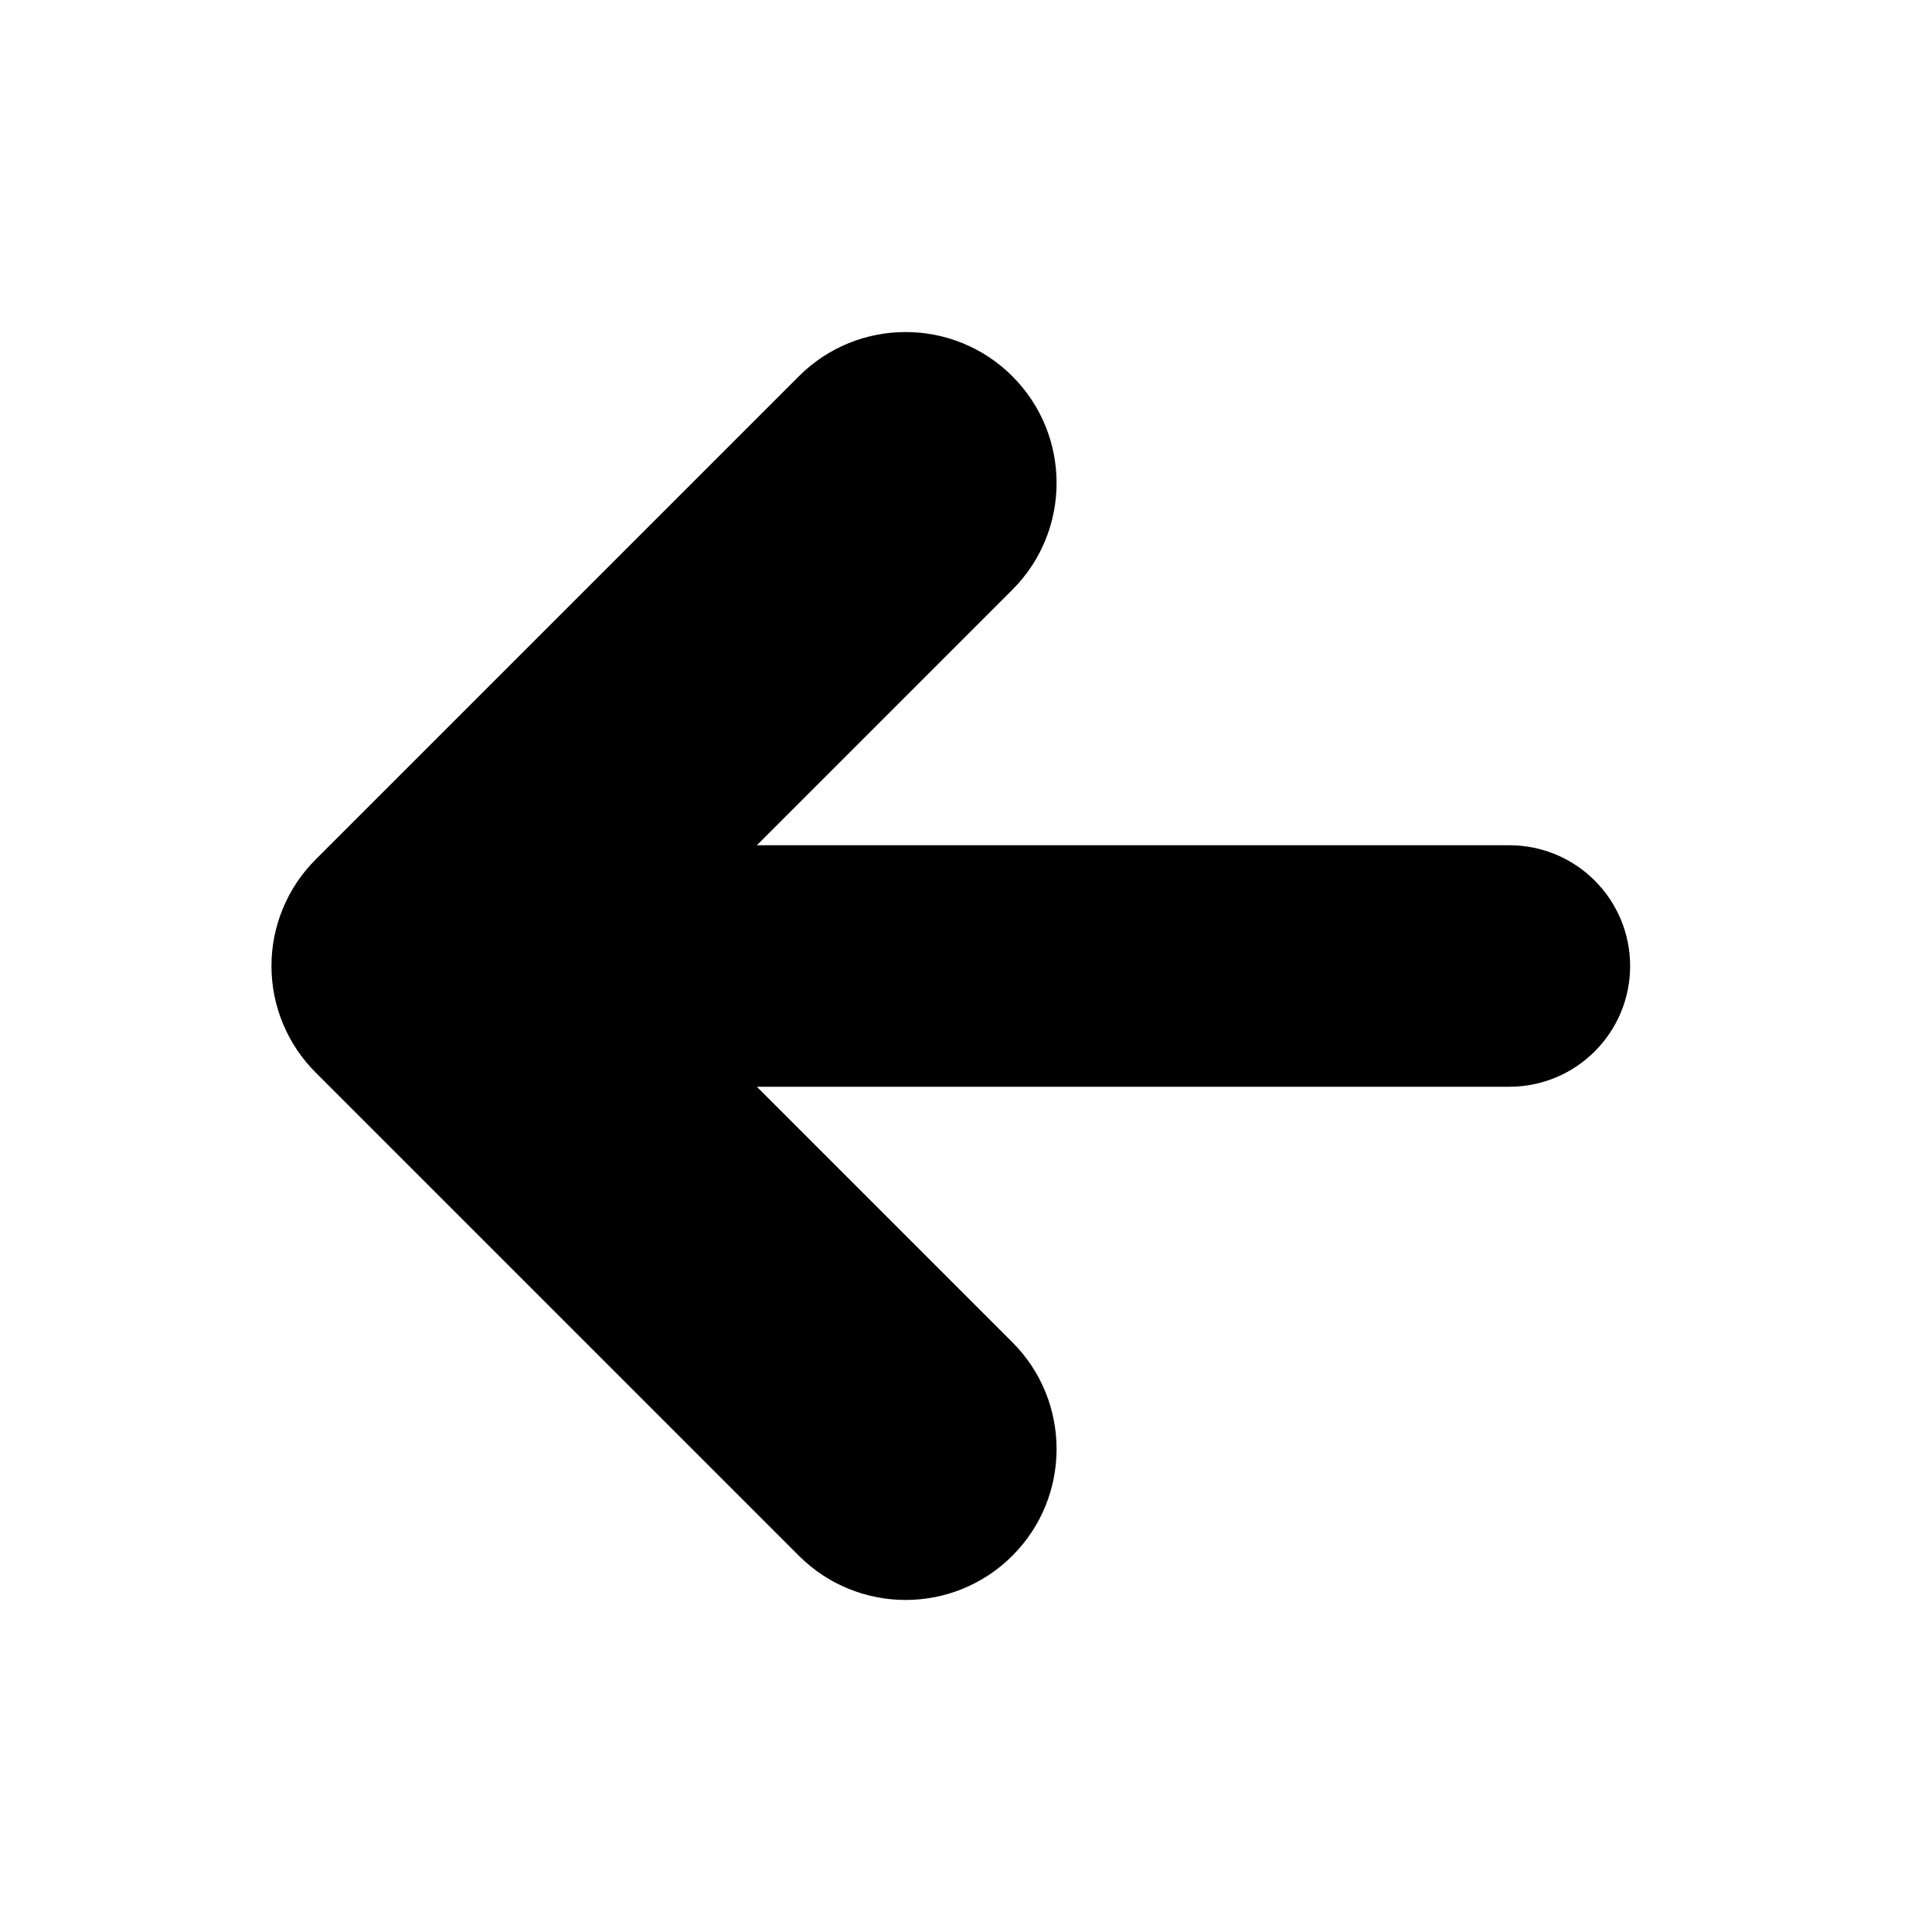
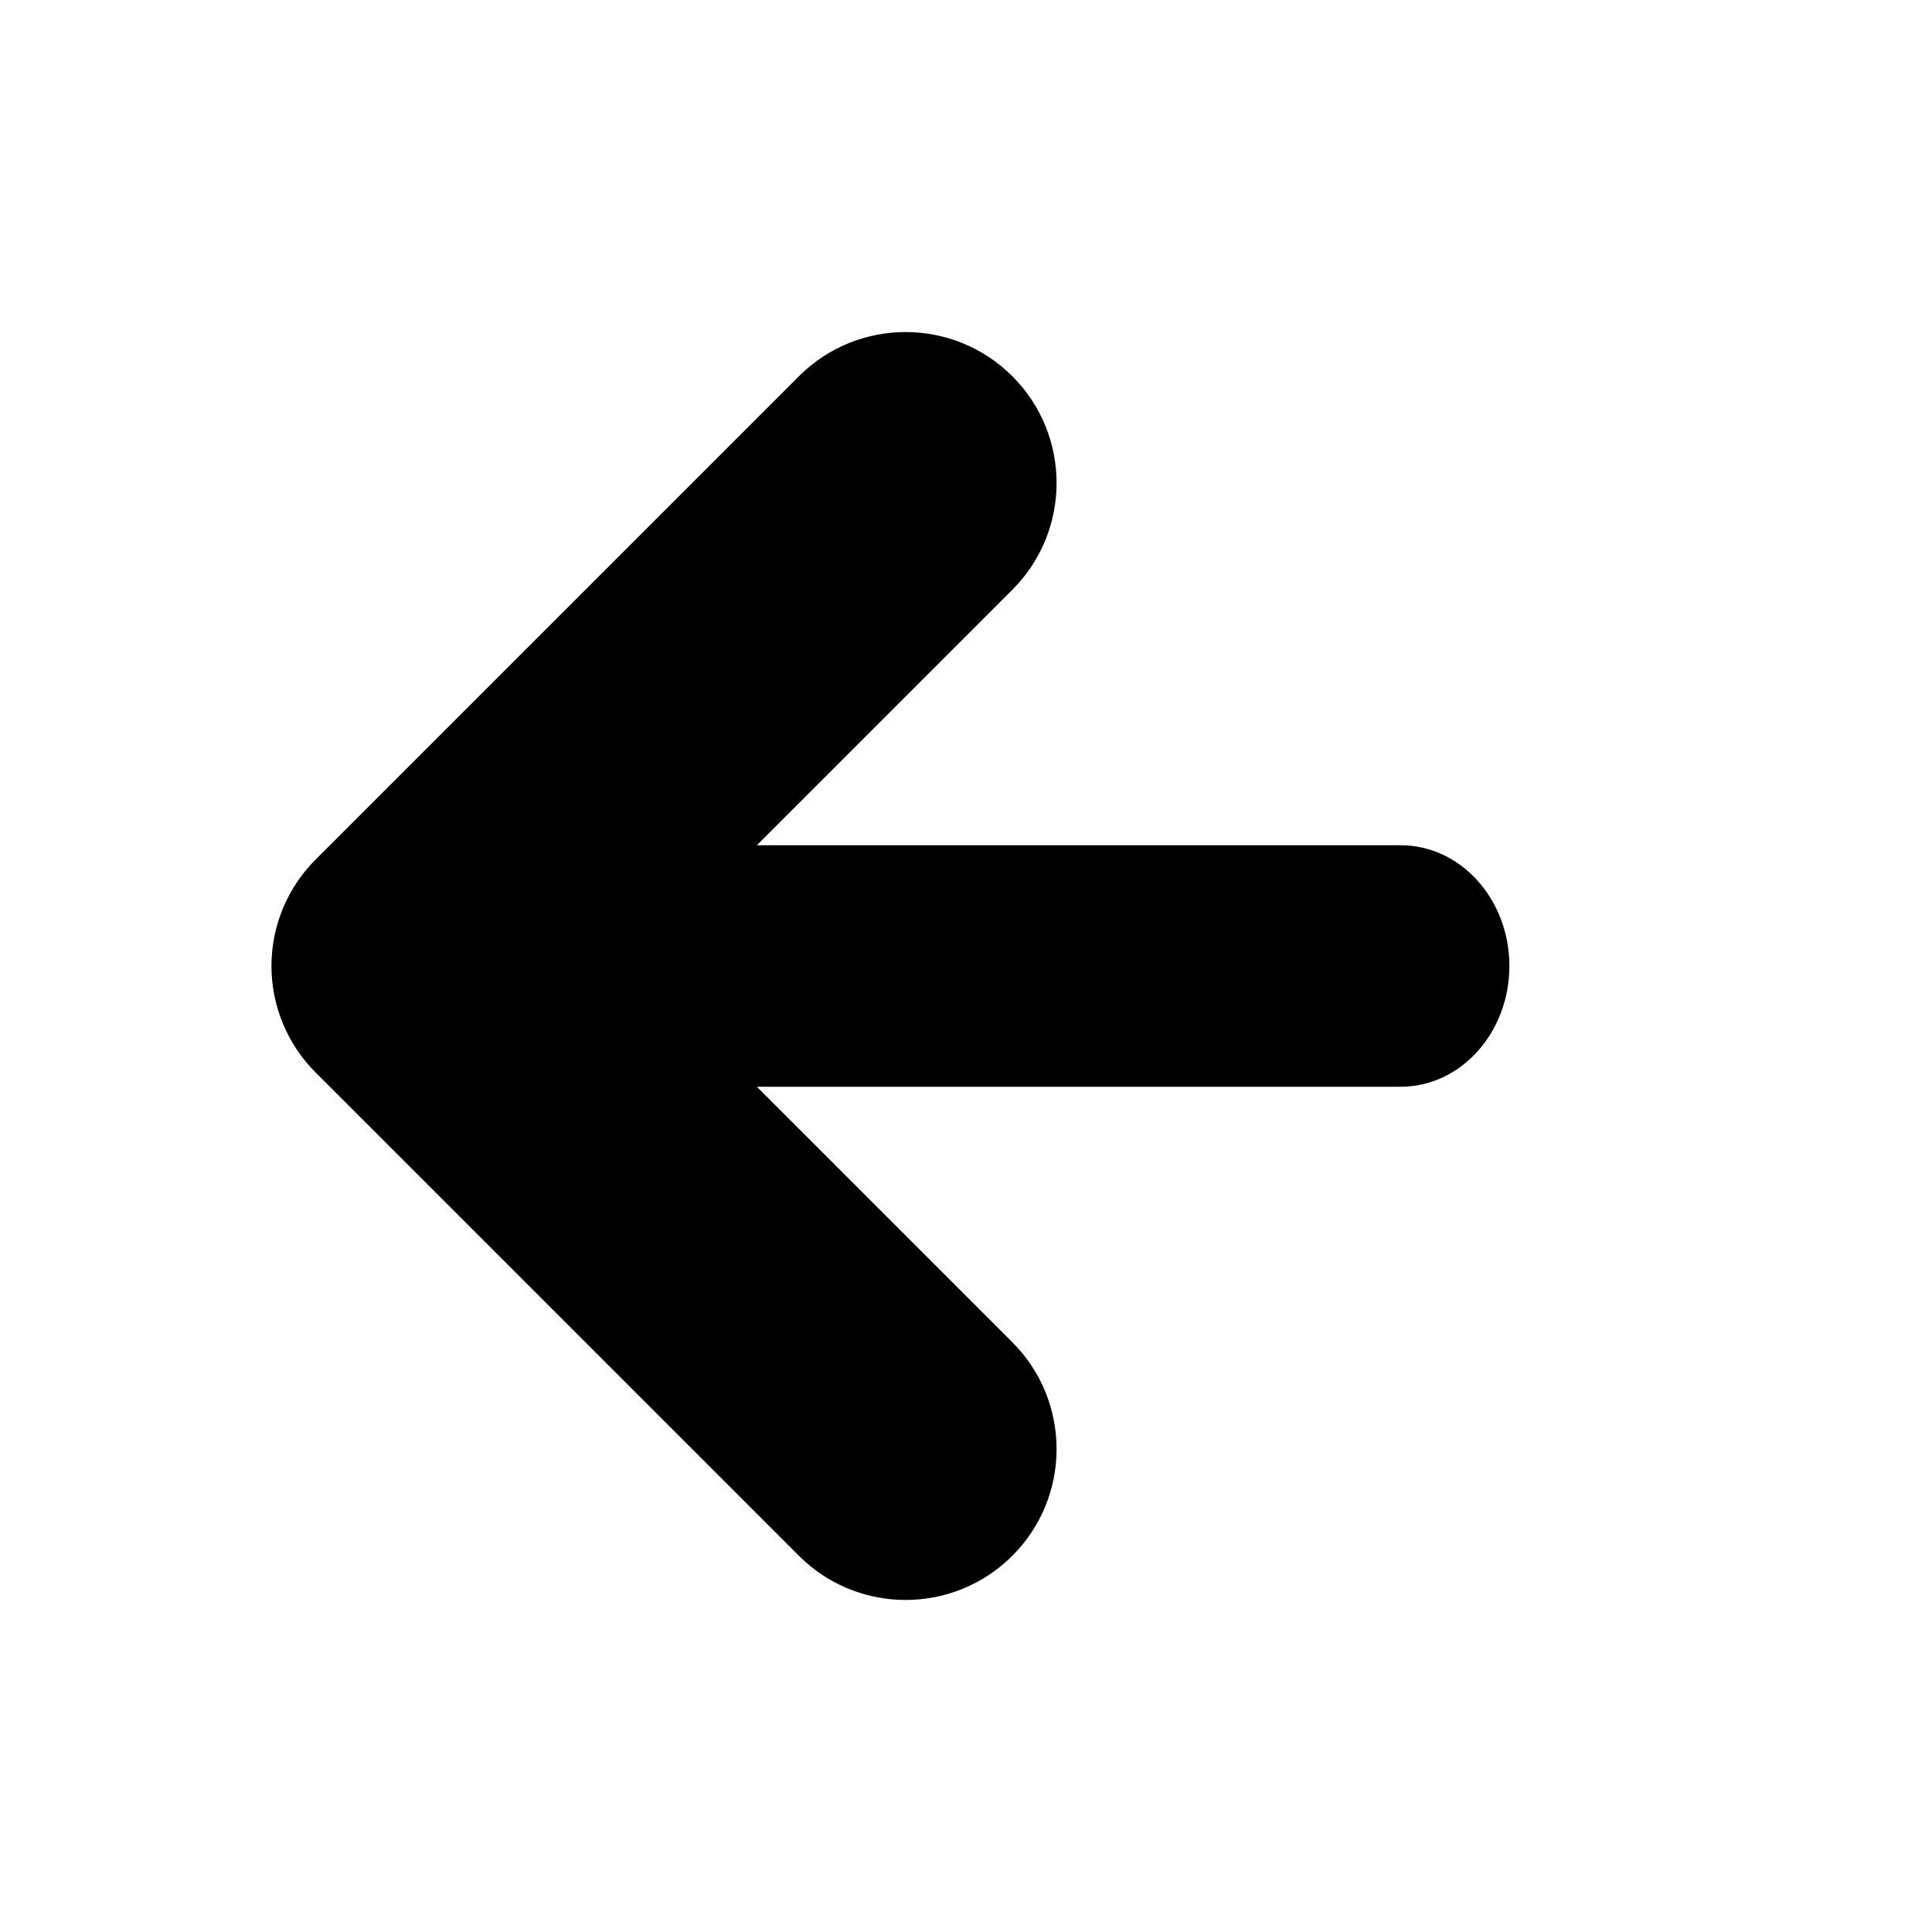
<svg xmlns="http://www.w3.org/2000/svg" width="16" height="16" viewBox="0 0 16 16">
-   <path fill="#000" fill-rule="nonzero" d="M6.268 9H12.5a1 1 0 0 0 0-2H6.268l2.116-2.116a1.25 1.25 0 0 0-1.768-1.768l-4 4a1.246 1.246 0 0 0 0 1.768l4 4a1.25 1.25 0 0 0 1.768-1.768L6.268 9z" />
+   <path fill="#000" fill-rule="nonzero" d="M6.268 9H11.6c.497 0 .9-.448.9-1s-.403-1-.9-1H6.268l2.116-2.116a1.25 1.25 0 0 0-1.768-1.768l-4 4a1.246 1.246 0 0 0 0 1.768l4 4a1.25 1.25 0 0 0 1.768-1.768L6.268 9z" />
</svg>
